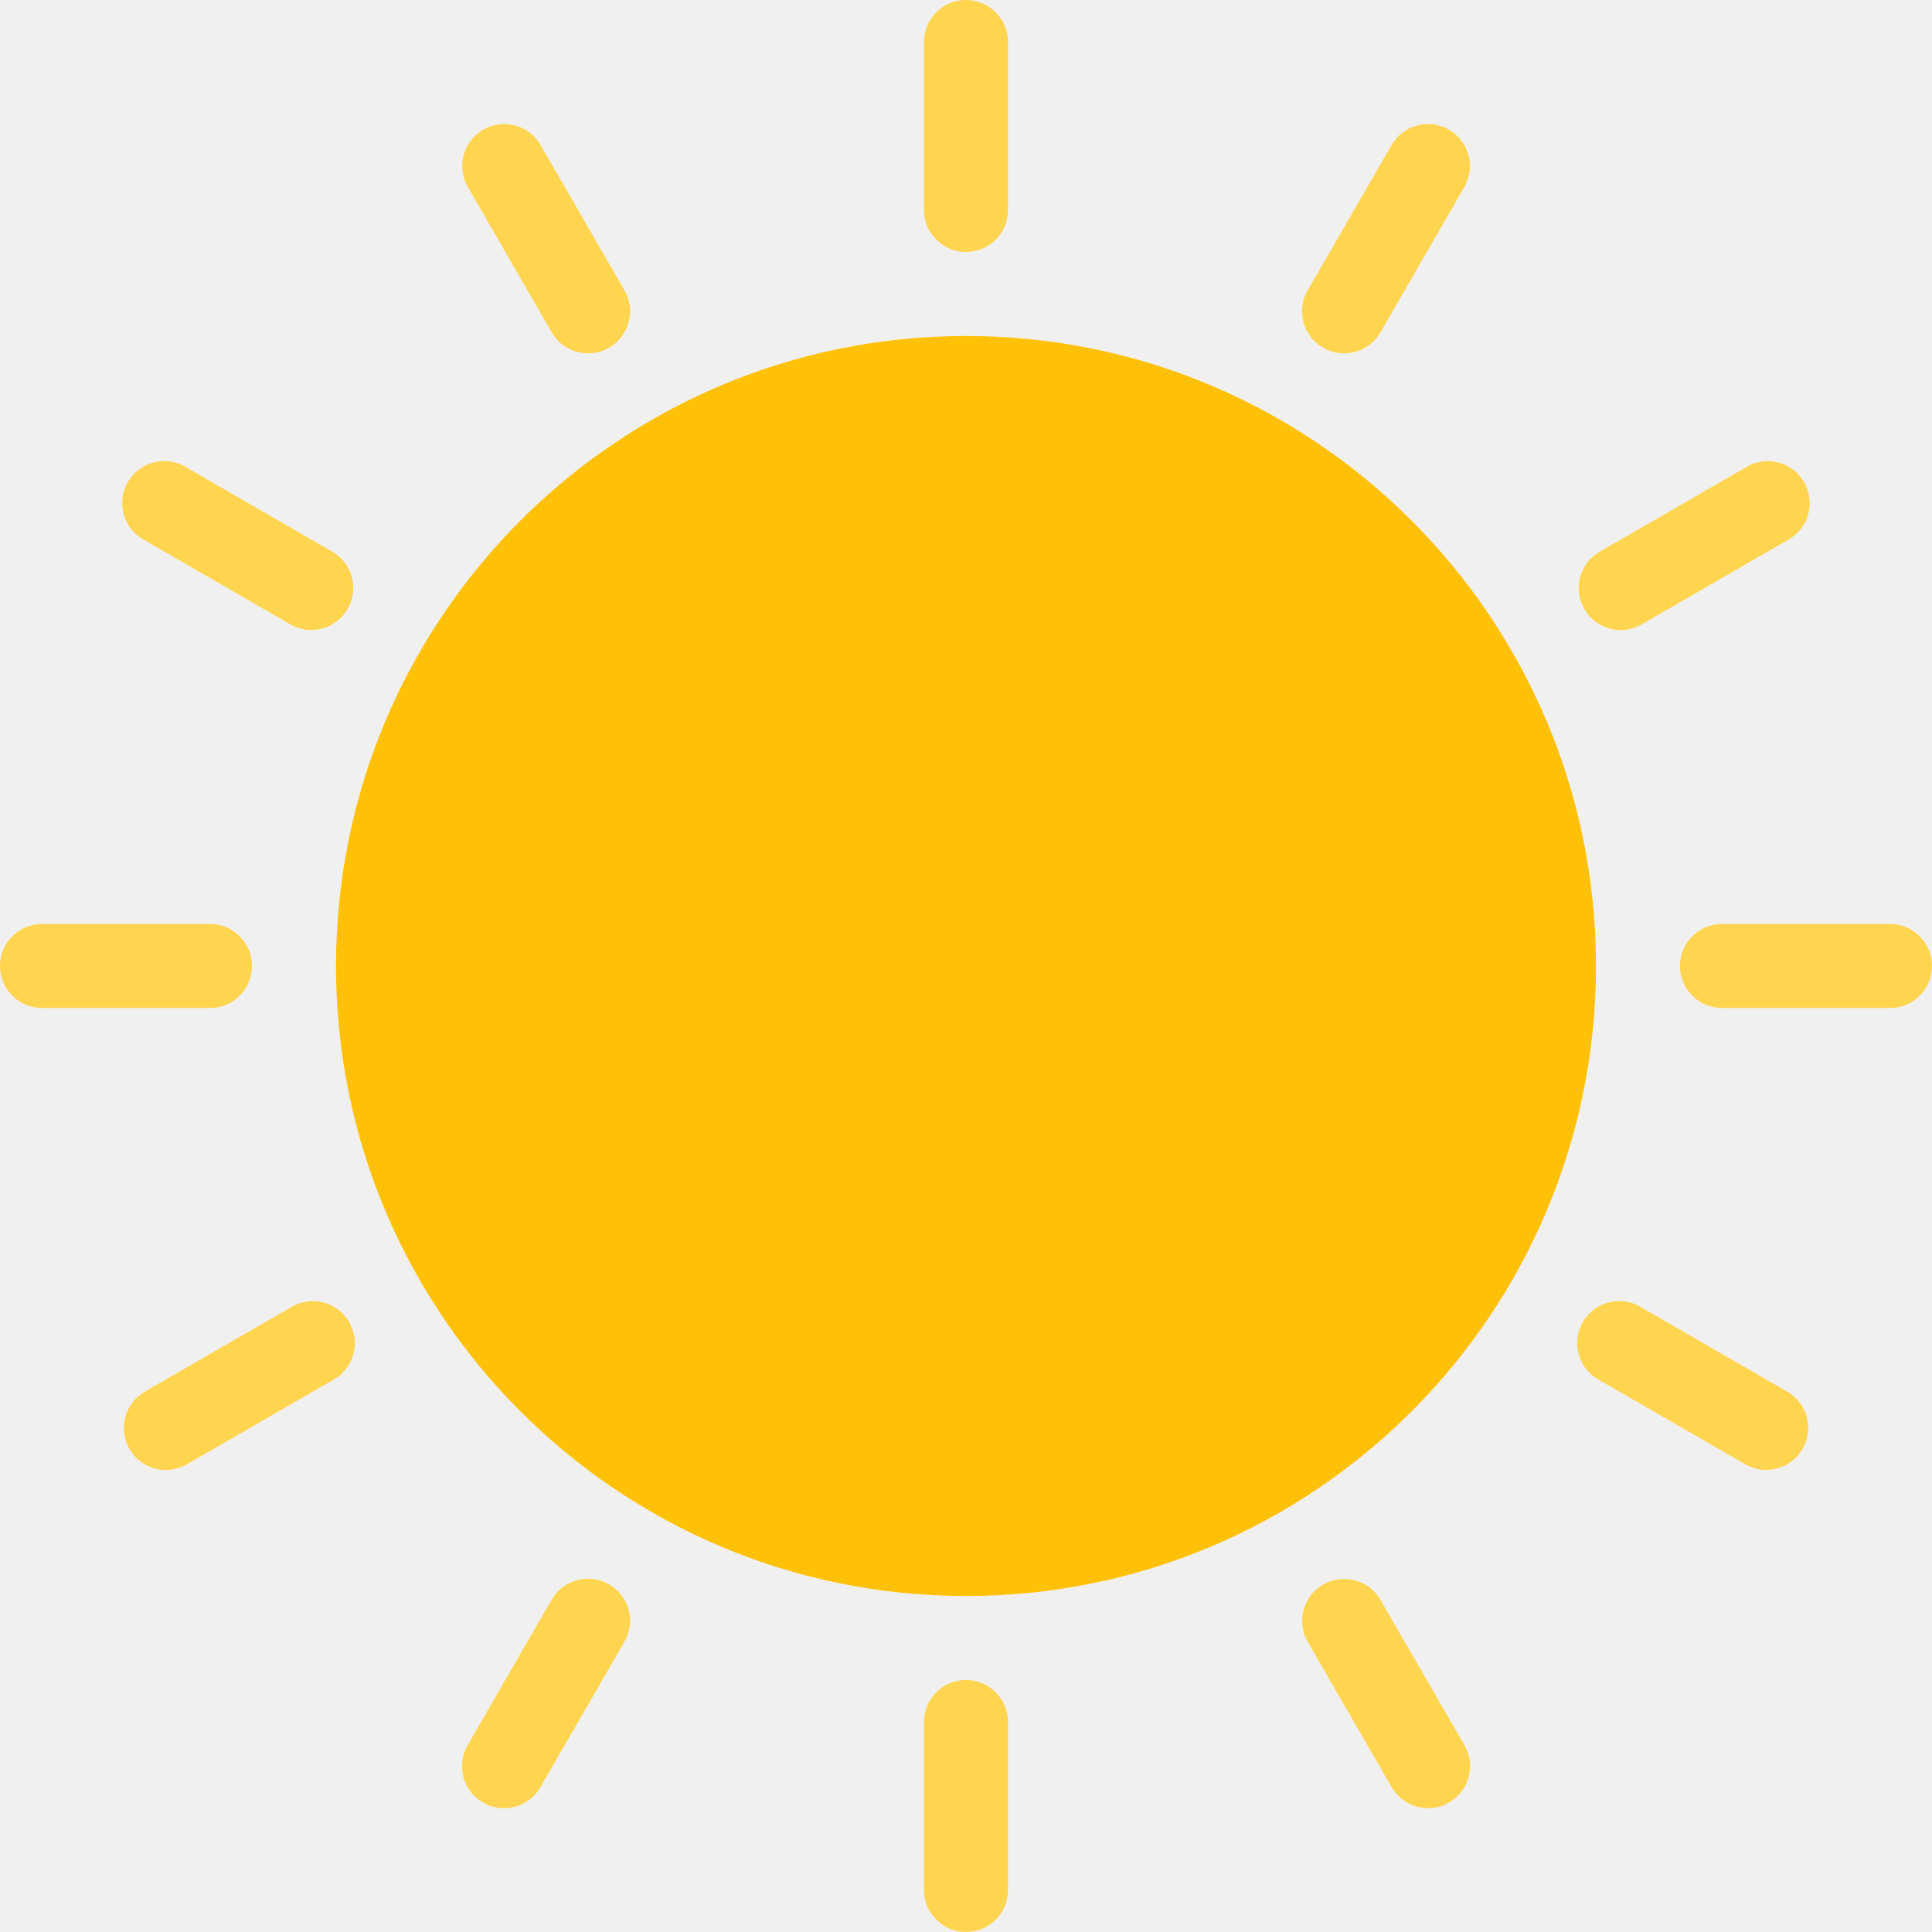
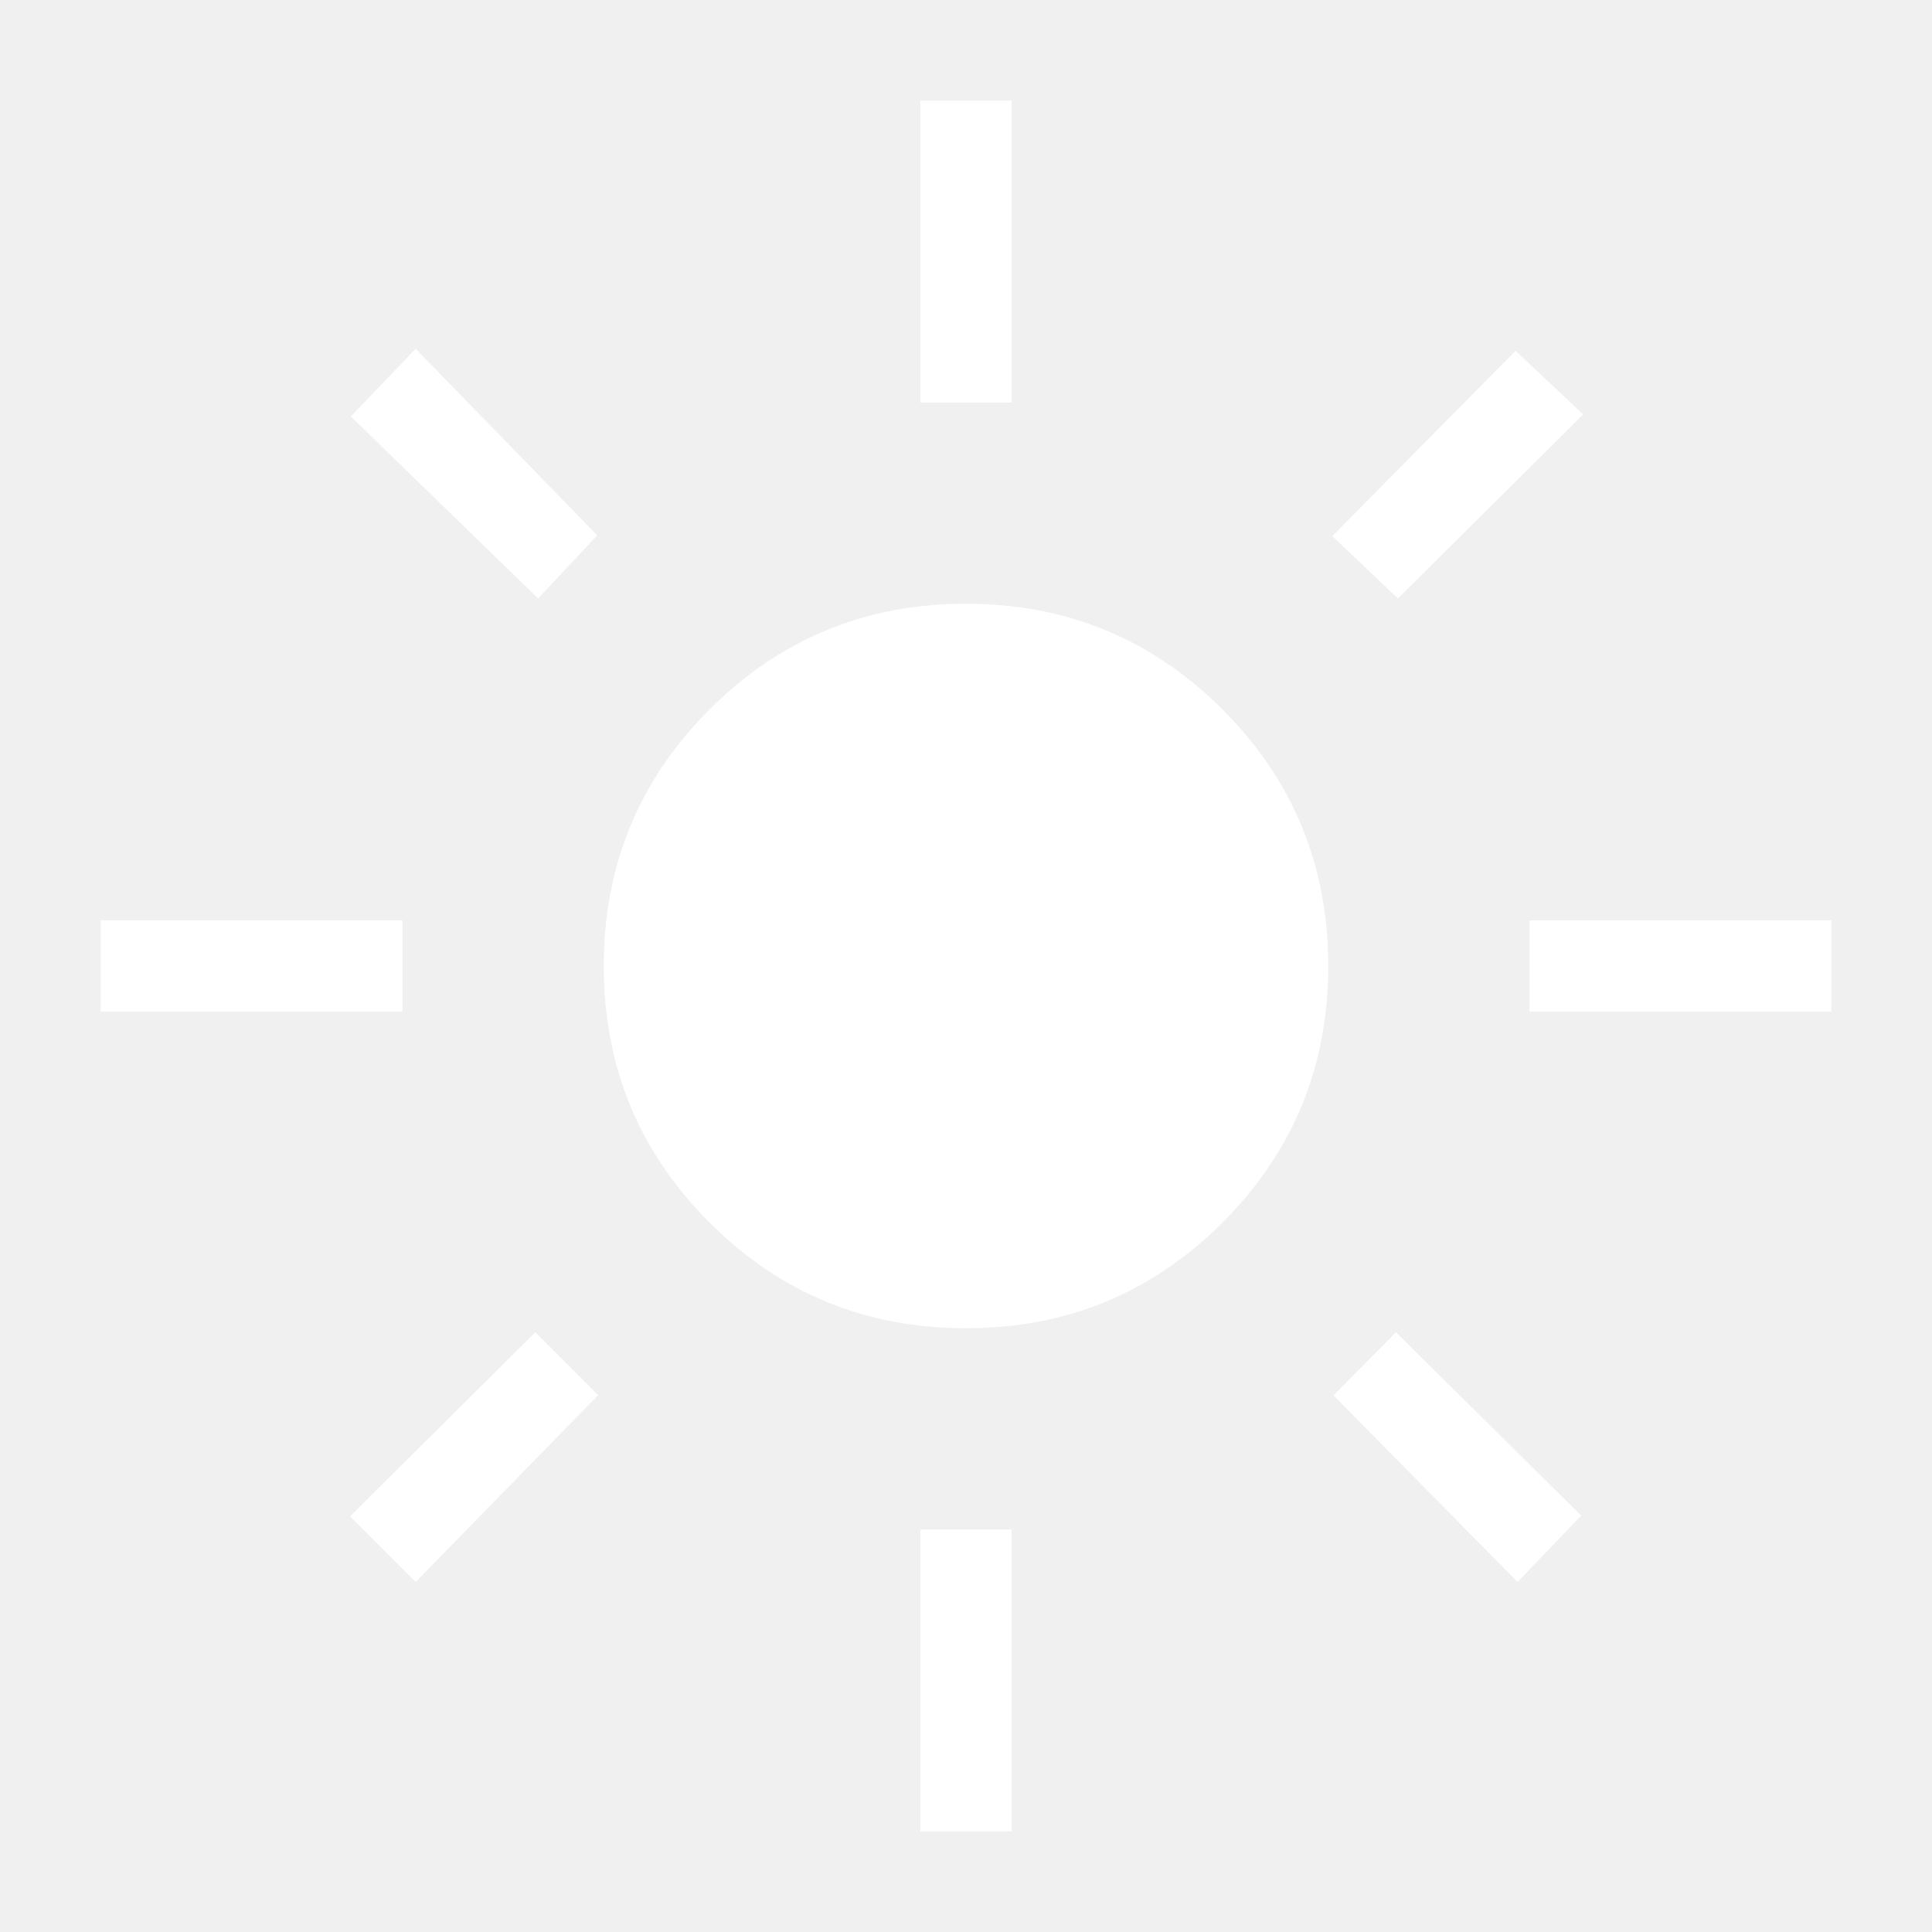
- <svg xmlns="http://www.w3.org/2000/svg" version="1.1" id="Capa_1" x="0px" y="0px" viewBox="0 0 490.667 490.667" style="enable-background:new 0 0 490.667 490.667;" xml:space="preserve">
-   <circle style="fill:#FFC107;" cx="245.333" cy="245.333" r="160" />
-   <g>
-     <path style="fill:#FFD54F;" d="M245.333,64C251.224,64,256,59.224,256,53.333V10.667C256,4.776,251.224,0,245.333,0   c-5.891,0-10.667,4.776-10.667,10.667v42.667C234.667,59.224,239.442,64,245.333,64z" />
-     <path style="fill:#FFD54F;" d="M245.333,426.667c-5.891,0-10.667,4.776-10.667,10.667V480c0,5.891,4.776,10.667,10.667,10.667   c5.891,0,10.667-4.776,10.667-10.667v-42.667C256,431.442,251.224,426.667,245.333,426.667z" />
-     <path style="fill:#FFD54F;" d="M480,234.667h-42.667c-5.891,0-10.667,4.776-10.667,10.667c0,5.891,4.776,10.667,10.667,10.667H480   c5.891,0,10.667-4.776,10.667-10.667C490.667,239.442,485.891,234.667,480,234.667z" />
-     <path style="fill:#FFD54F;" d="M64,245.333c0-5.891-4.776-10.667-10.667-10.667H10.667C4.776,234.667,0,239.442,0,245.333   C0,251.224,4.776,256,10.667,256h42.667C59.224,256,64,251.224,64,245.333z" />
-     <path style="fill:#FFD54F;" d="M140.096,84.395c1.909,3.307,5.44,5.341,9.259,5.333c1.873,0.007,3.715-0.486,5.333-1.429   c5.102-2.946,6.849-9.469,3.904-14.571l-21.333-36.949c-2.979-5.082-9.514-6.787-14.596-3.808   c-5.035,2.951-6.763,9.401-3.878,14.474L140.096,84.395z" />
-     <path style="fill:#FFD54F;" d="M350.571,406.272c-2.98-5.082-9.515-6.786-14.597-3.806c-5.033,2.952-6.761,9.4-3.878,14.473   l21.333,36.949c1.909,3.307,5.44,5.341,9.259,5.333c1.873,0.007,3.715-0.486,5.333-1.429c5.102-2.946,6.849-9.469,3.904-14.571   L350.571,406.272z" />
-     <path style="fill:#FFD54F;" d="M411.605,160c1.873,0.007,3.715-0.486,5.333-1.429l36.949-21.333   c5.22-2.731,7.238-9.176,4.507-14.396c-2.731-5.22-9.176-7.238-14.396-4.507c-0.266,0.139-0.525,0.289-0.778,0.45l-36.949,21.333   c-5.102,2.946-6.849,9.47-3.904,14.571c1.905,3.3,5.426,5.333,9.237,5.333V160z" />
-     <path style="fill:#FFD54F;" d="M73.728,332.096l-36.949,21.333c-5.102,2.946-6.849,9.469-3.904,14.571   c1.905,3.3,5.426,5.333,9.237,5.333c1.873,0.007,3.715-0.486,5.333-1.429l36.949-21.333c5.22-2.731,7.238-9.176,4.507-14.396   c-2.731-5.22-9.176-7.238-14.396-4.507c-0.266,0.139-0.525,0.289-0.778,0.45L73.728,332.096z" />
-     <path style="fill:#FFD54F;" d="M36.779,137.237l36.949,21.333c1.613,0.939,3.446,1.433,5.312,1.429   c5.891,0,10.666-4.776,10.666-10.667c0-3.81-2.033-7.331-5.333-9.237l-36.949-21.333c-4.972-3.16-11.564-1.692-14.724,3.279   s-1.692,11.564,3.279,14.724c0.253,0.161,0.512,0.311,0.778,0.45L36.779,137.237z" />
-     <path style="fill:#FFD54F;" d="M453.888,353.429l-36.949-21.333c-4.972-3.16-11.564-1.692-14.724,3.279   c-3.16,4.971-1.692,11.564,3.279,14.724c0.253,0.161,0.513,0.311,0.778,0.45l36.949,21.333c1.619,0.943,3.46,1.436,5.333,1.429   c5.891,0,10.666-4.776,10.666-10.667c0-3.811-2.033-7.332-5.333-9.237V353.429z" />
-     <path style="fill:#FFD54F;" d="M336,88.299c1.619,0.943,3.46,1.436,5.333,1.429c3.818,0.008,7.349-2.027,9.259-5.333l21.333-36.949   c2.911-5.121,1.119-11.633-4.002-14.544c-5.073-2.883-11.521-1.156-14.473,3.878l-21.333,36.949   C329.168,78.824,330.906,85.346,336,88.299z" />
-     <path style="fill:#FFD54F;" d="M154.667,402.368c-5.102-2.945-11.625-1.198-14.571,3.904l-21.333,36.949   c-2.945,5.102-1.198,11.625,3.904,14.571c1.619,0.943,3.46,1.436,5.333,1.429c3.818,0.008,7.35-2.027,9.259-5.333l21.333-36.949   c2.94-5.105,1.186-11.627-3.919-14.567C154.671,402.37,154.669,402.369,154.667,402.368z" />
-   </g>
-   <g>
- </g>
-   <g>
- </g>
-   <g>
- </g>
-   <g>
- </g>
-   <g>
- </g>
-   <g>
- </g>
-   <g>
- </g>
-   <g>
- </g>
-   <g>
- </g>
-   <g>
- </g>
-   <g>
- </g>
-   <g>
- </g>
-   <g>
- </g>
-   <g>
- </g>
-   <g>
- </g>
+ <svg xmlns="http://www.w3.org/2000/svg" height="48px" viewBox="0 -960 960 960" width="48px" fill="#FFFFFF">
+   <path d="M480-300q-74.92 0-127.46-52.54Q300-405.08 300-480q0-74.92 52.54-127.46Q405.08-660 480-660q74.92 0 127.46 52.54Q660-554.92 660-480q0 74.92-52.54 127.46Q554.92-300 480-300ZM200-457.31H50v-45.38h150v45.38Zm710 0H760v-45.38h150v45.38ZM457.31-760v-150h45.38v150h-45.38Zm0 710v-150h45.38v150h-45.38ZM267.39-662.62l-93.08-90.46 32.23-33.61L296.77-694l-29.38 31.38Zm486.69 488.7-91.46-92.7L693.61-298l92.08 91.08-31.61 33ZM662-693.61l91.08-92.08 33.61 31.61-92.08 91.46L662-693.61ZM173.92-206.54 266-298l31.23 31.23-90.69 92.85-32.62-32.62Z" />
</svg>
